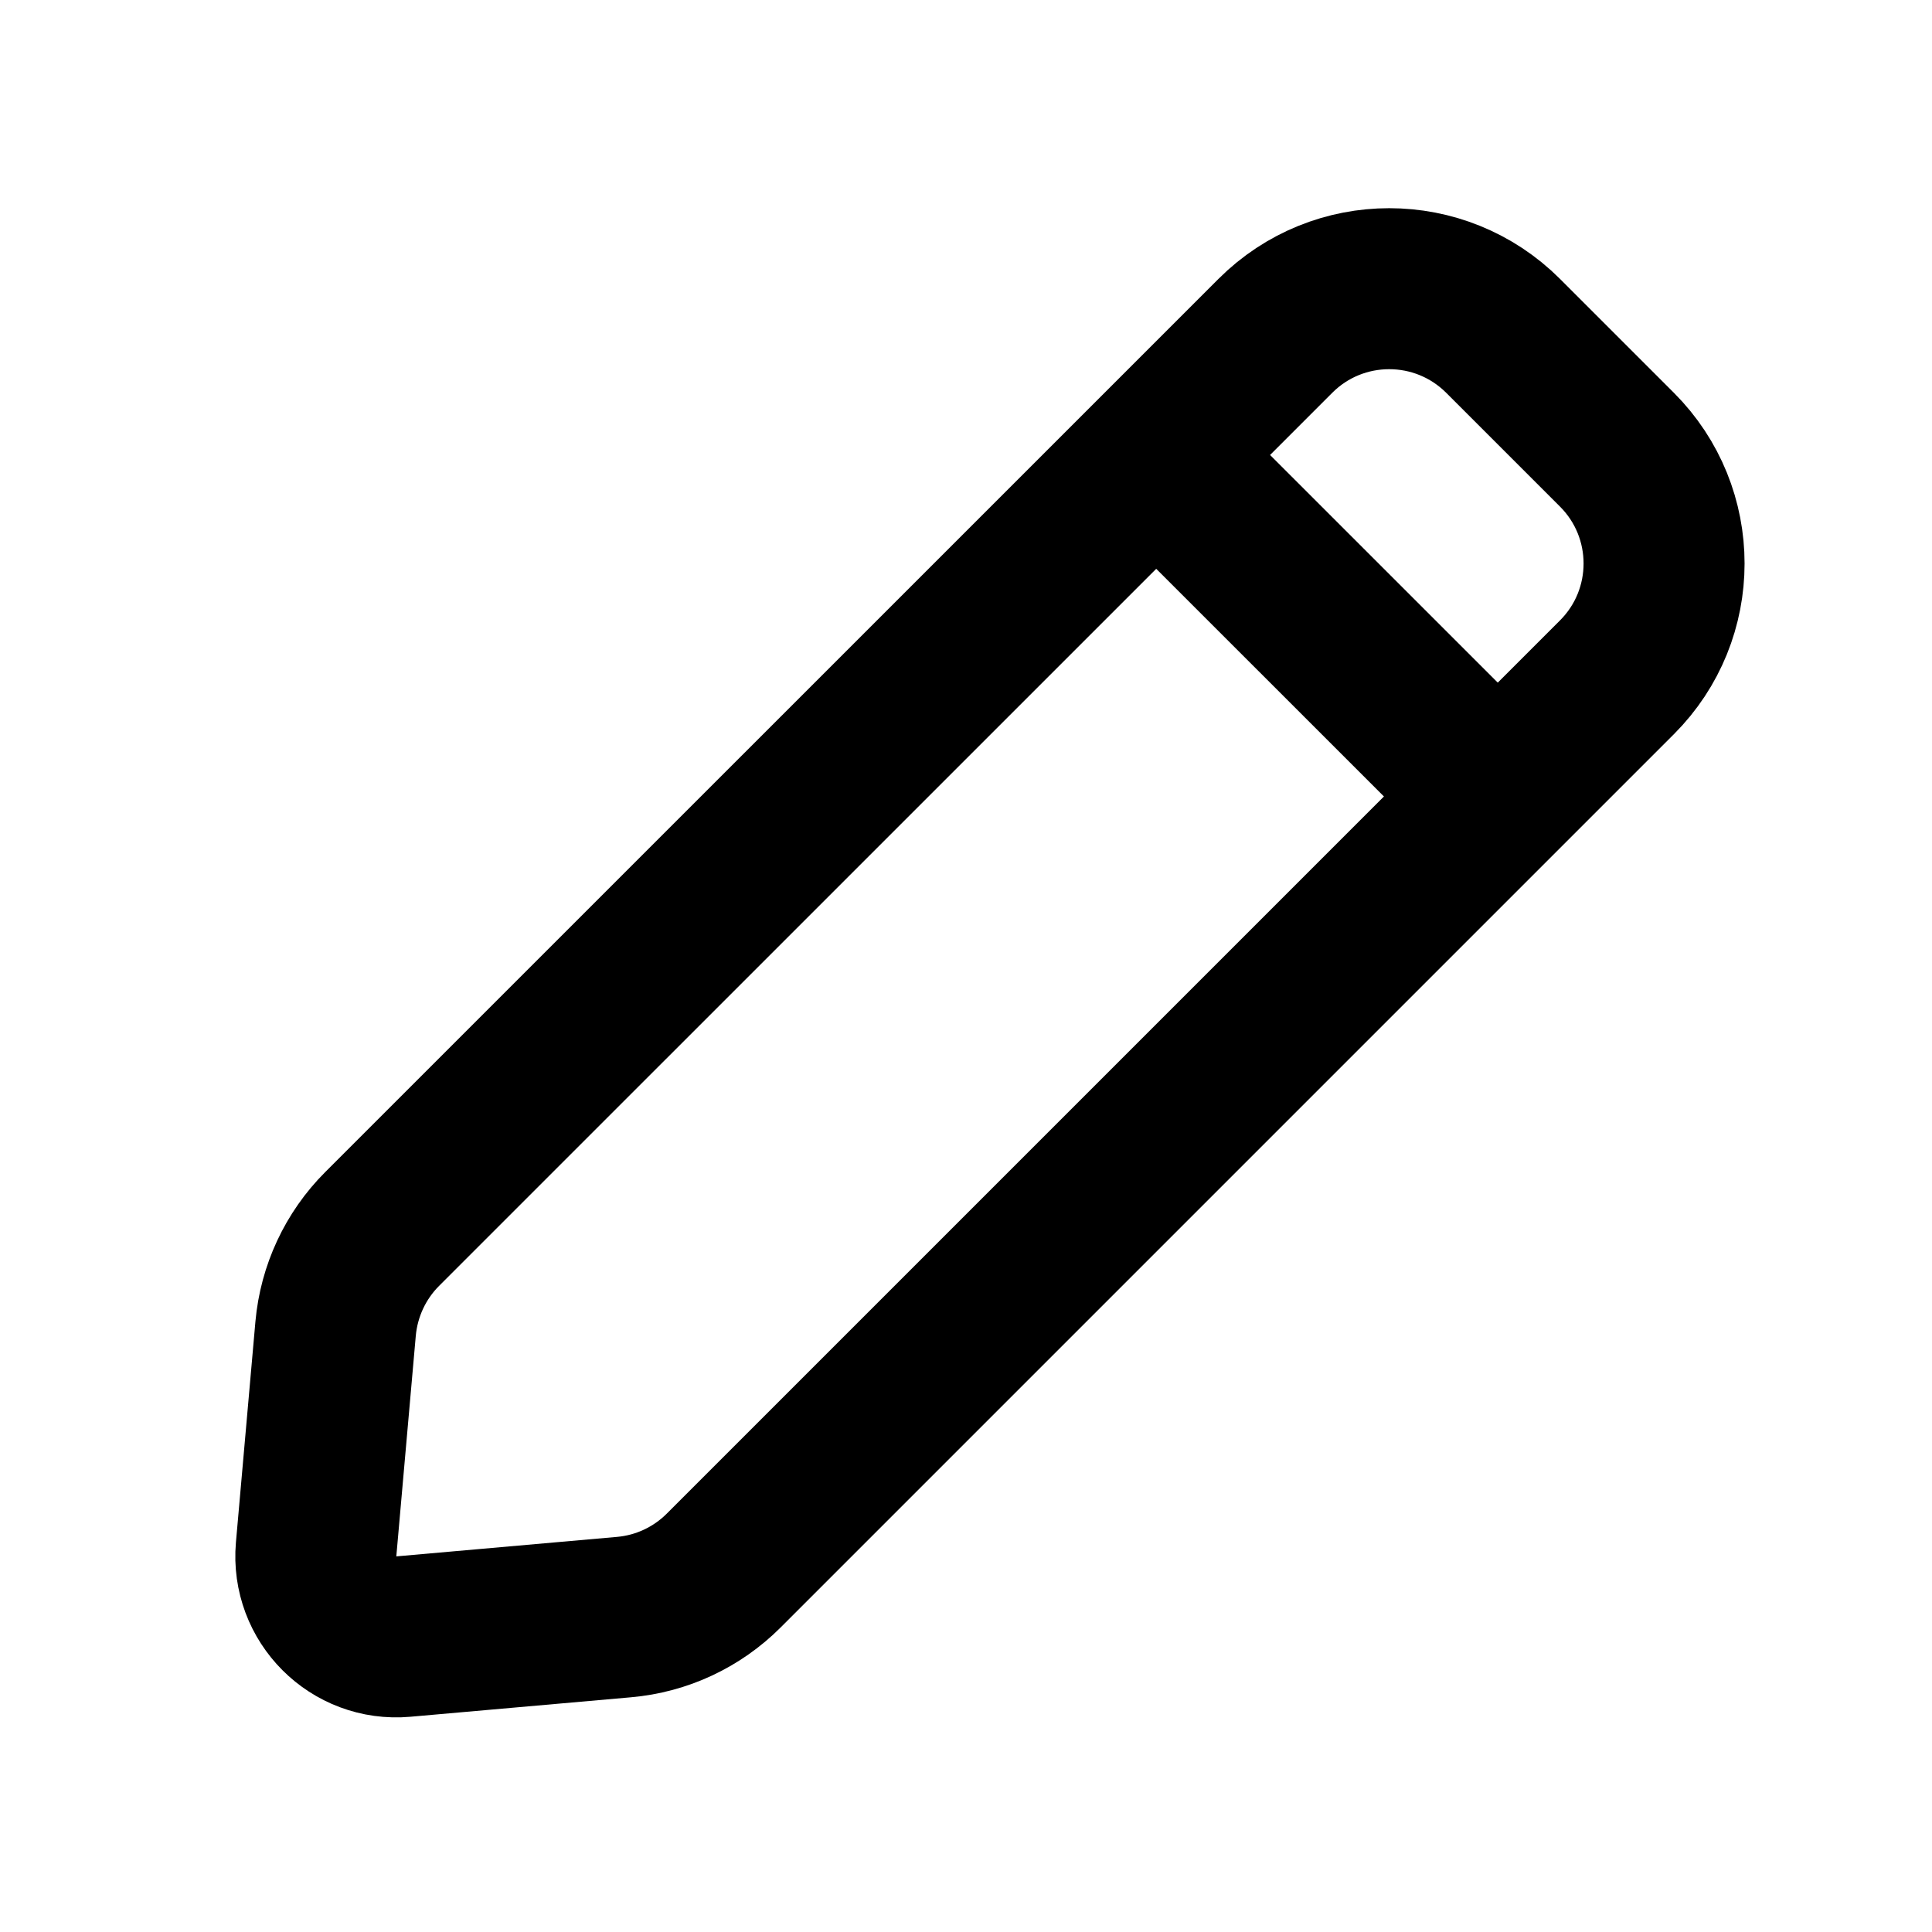
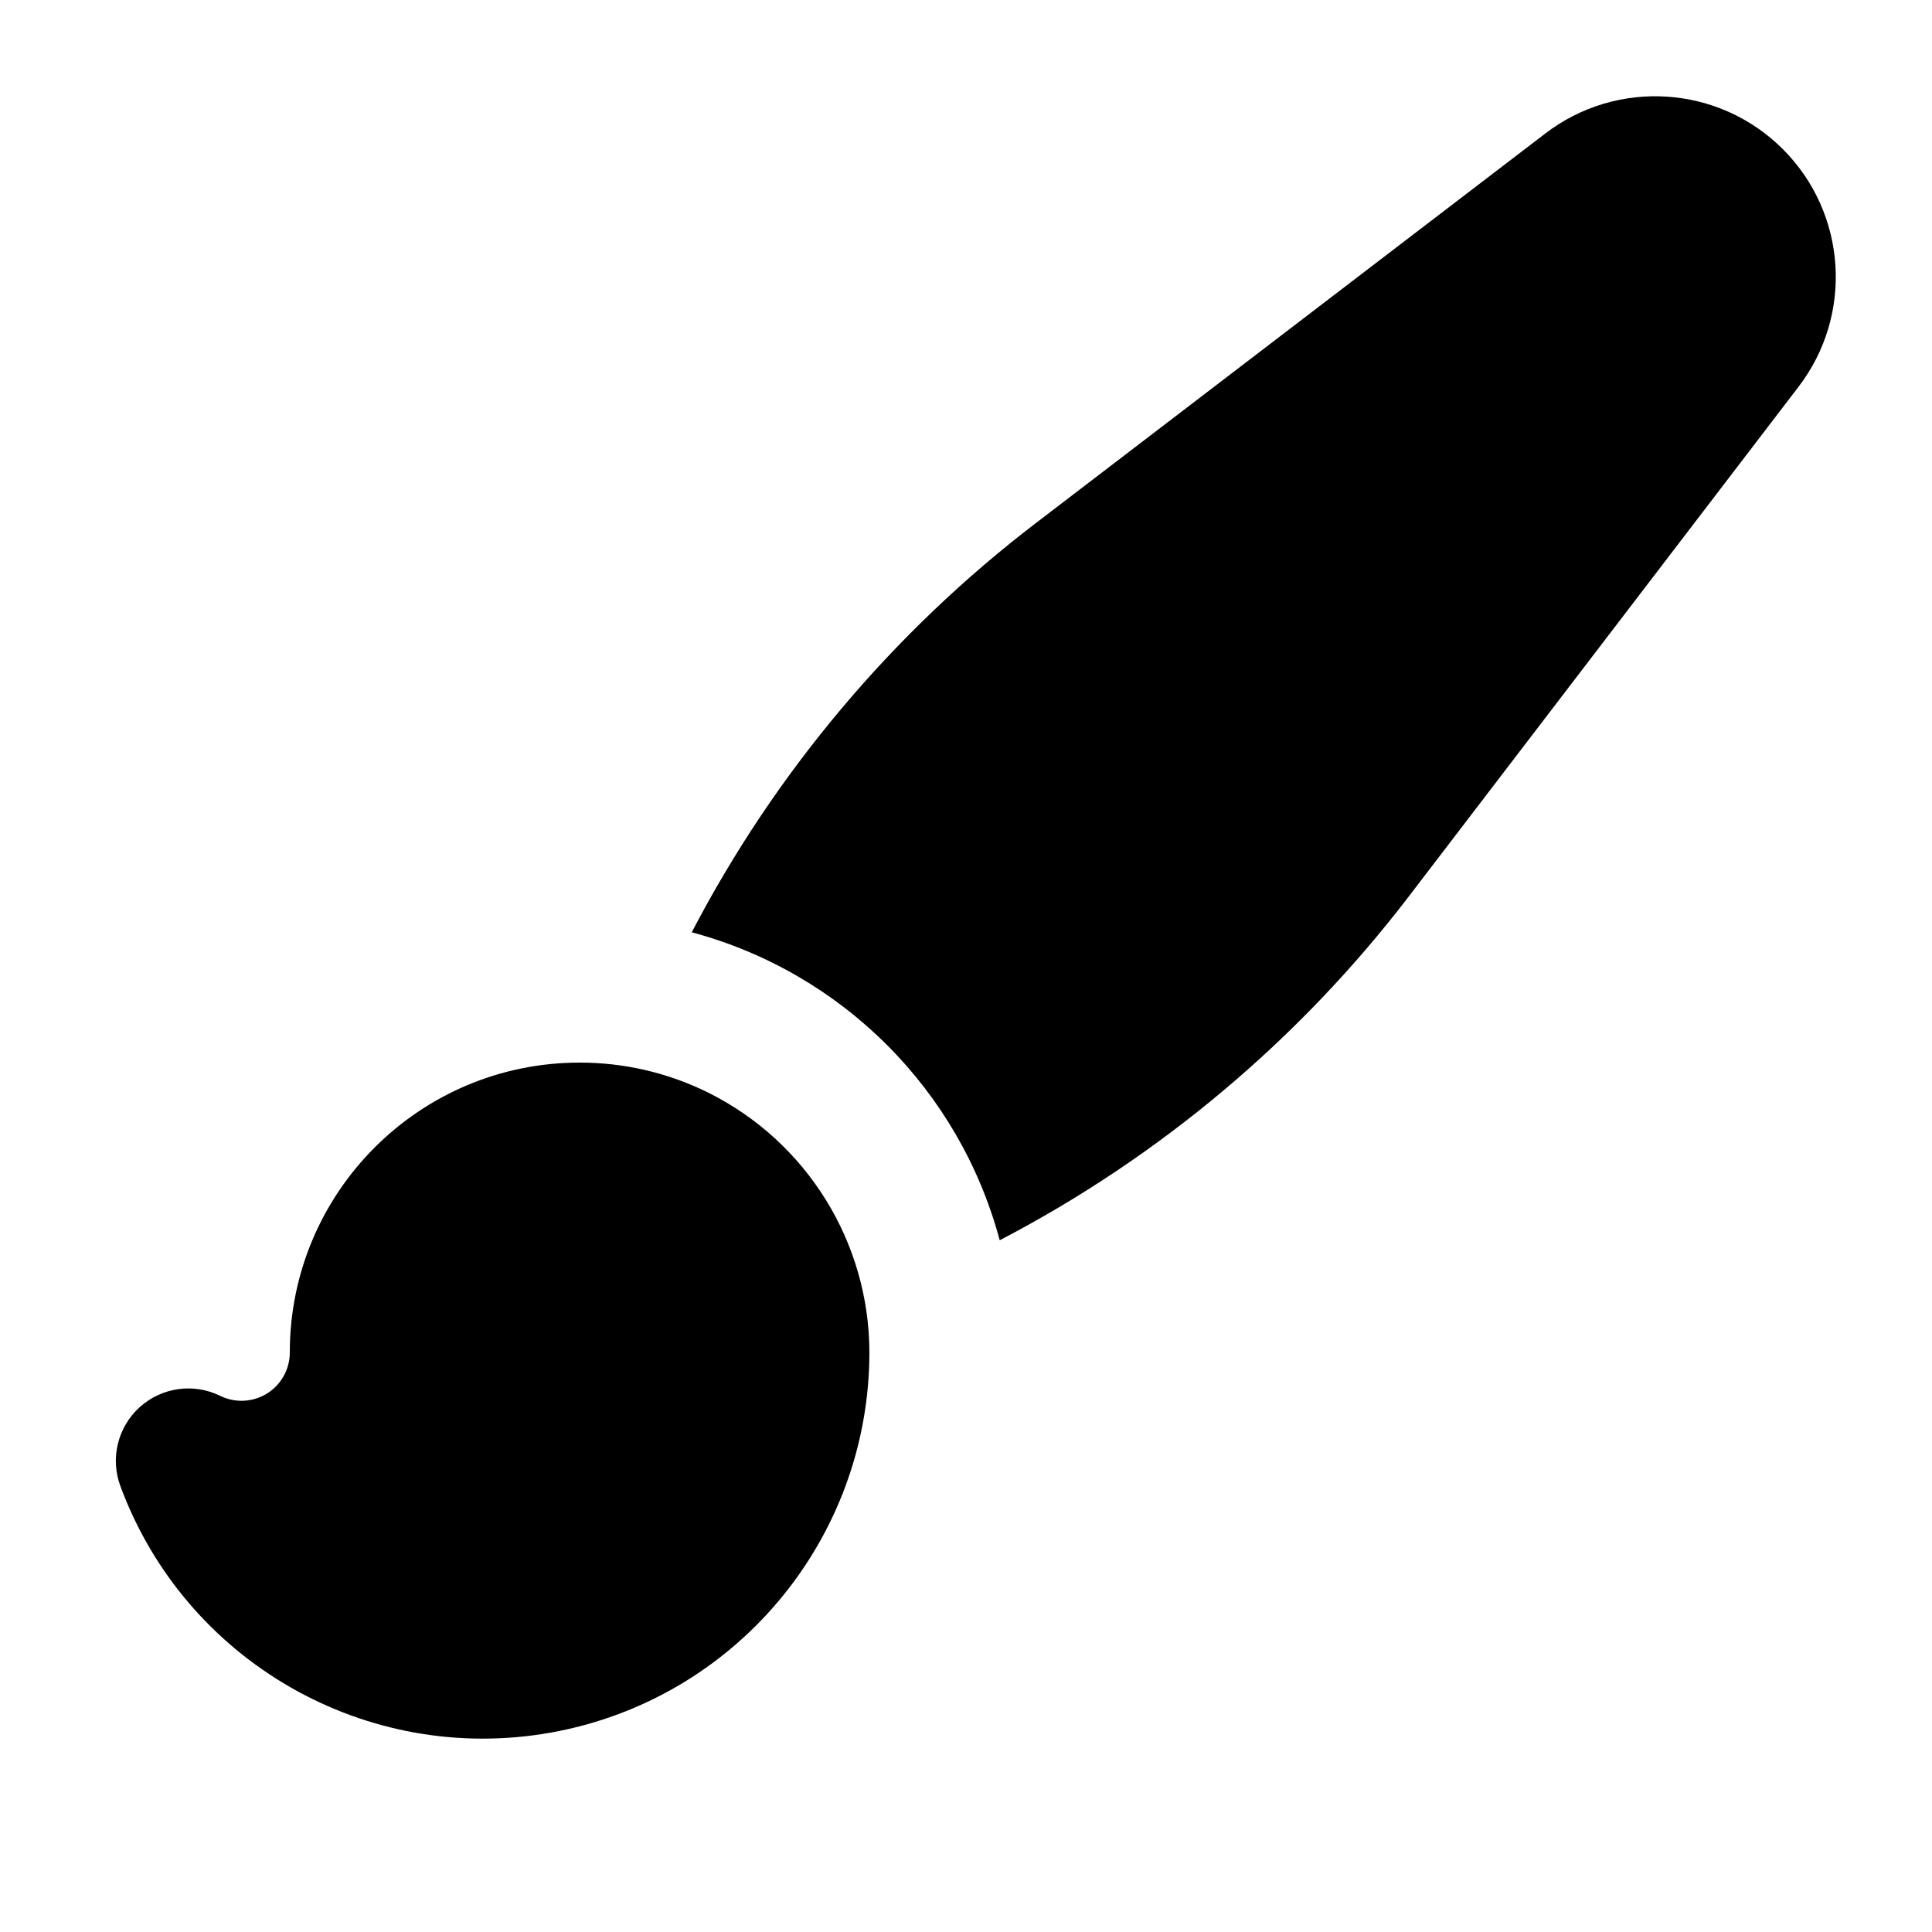
- <svg xmlns="http://www.w3.org/2000/svg" width="24px" height="24px" viewBox="0 0 24 24" stroke-width="2" fill="none" color="#000000">
-   <path d="M14.363 5.652L15.843 4.172C16.624 3.391 17.89 3.391 18.672 4.172L20.086 5.586C20.867 6.367 20.867 7.633 20.086 8.414L18.606 9.894M14.363 5.652L4.747 15.267C4.415 15.599 4.211 16.038 4.169 16.505L3.927 19.246C3.873 19.866 4.391 20.385 5.011 20.33L7.752 20.088C8.22 20.047 8.658 19.842 8.99 19.51L18.606 9.894M14.363 5.652L18.606 9.894" stroke="#000000" stroke-width="2" stroke-linecap="round" stroke-linejoin="round" />
+ <svg xmlns="http://www.w3.org/2000/svg" viewBox="0 0 20 20" fill="currentColor" class="size-5">
+   <path d="M15.993 1.385a1.87 1.87 0 0 1 2.623 2.622l-4.03 5.27a12.749 12.749 0 0 1-4.237 3.562 4.508 4.508 0 0 0-3.188-3.188 12.75 12.75 0 0 1 3.562-4.236l5.27-4.03ZM6 11a3 3 0 0 0-3 3 .5.5 0 0 1-.72.45.75.75 0 0 0-1.035.931A4.001 4.001 0 0 0 9 14.004V14a3.01 3.01 0 0 0-1.66-2.685A2.99 2.99 0 0 0 6 11Z" />
</svg>
